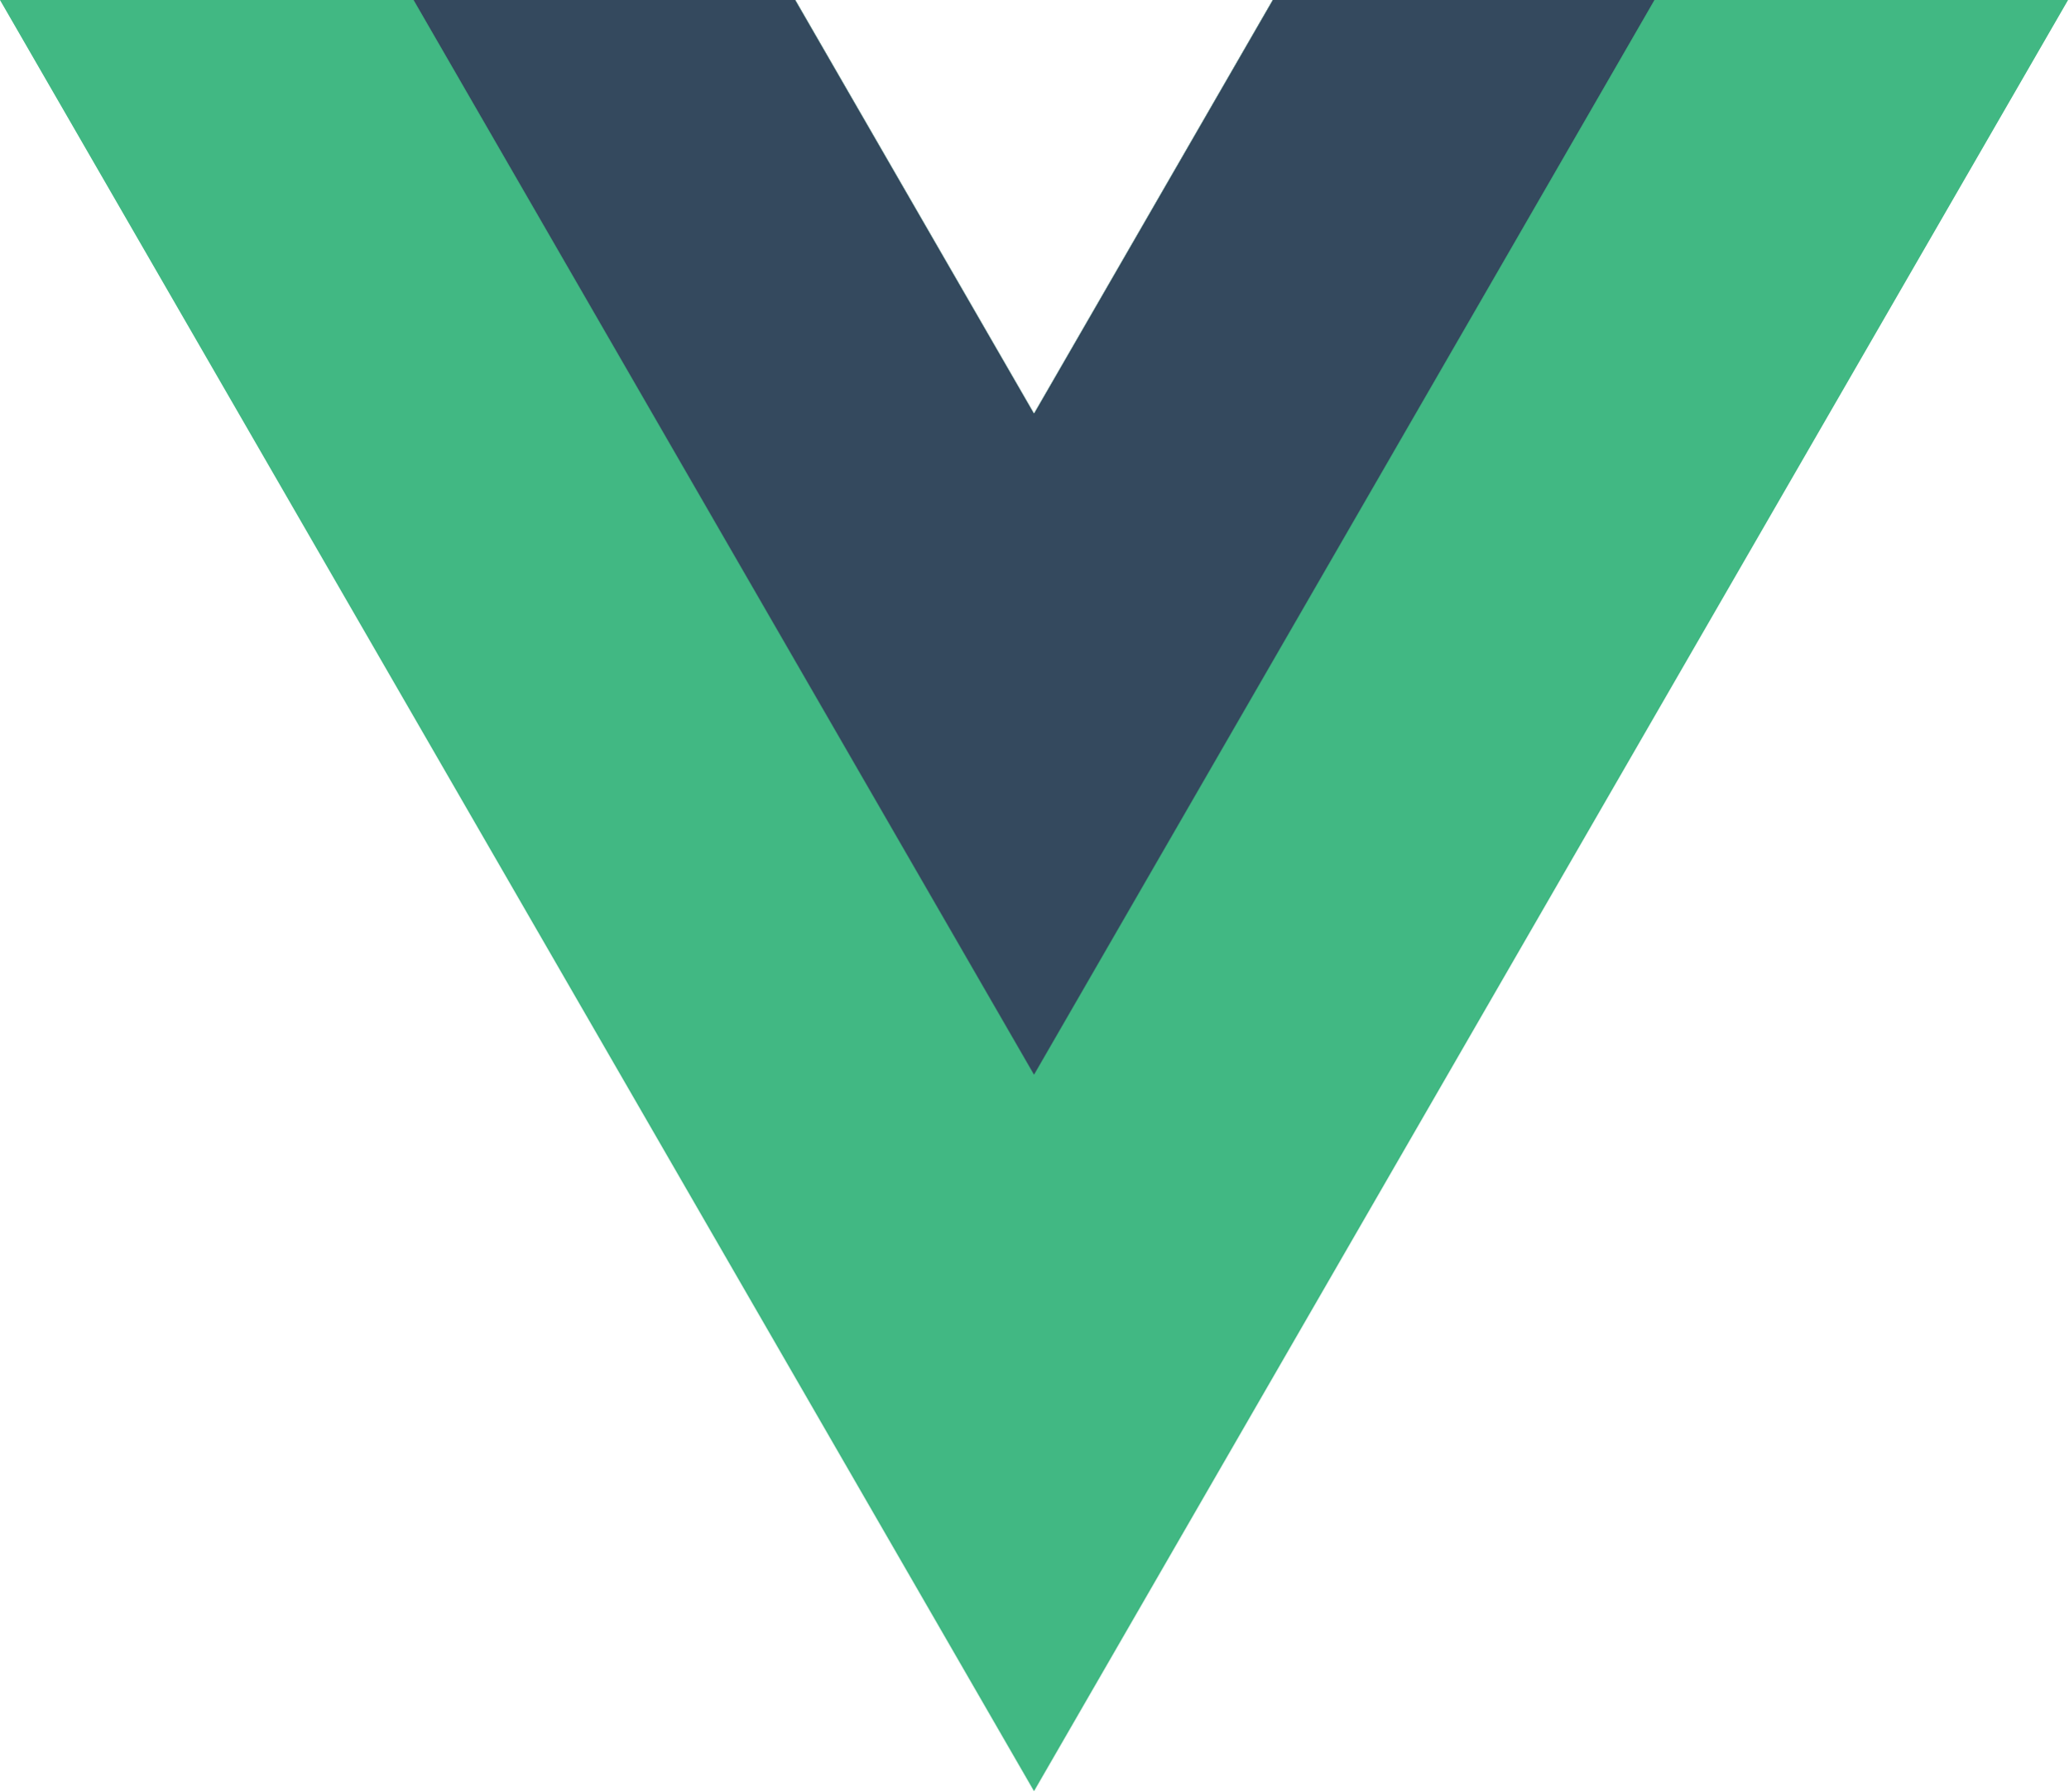
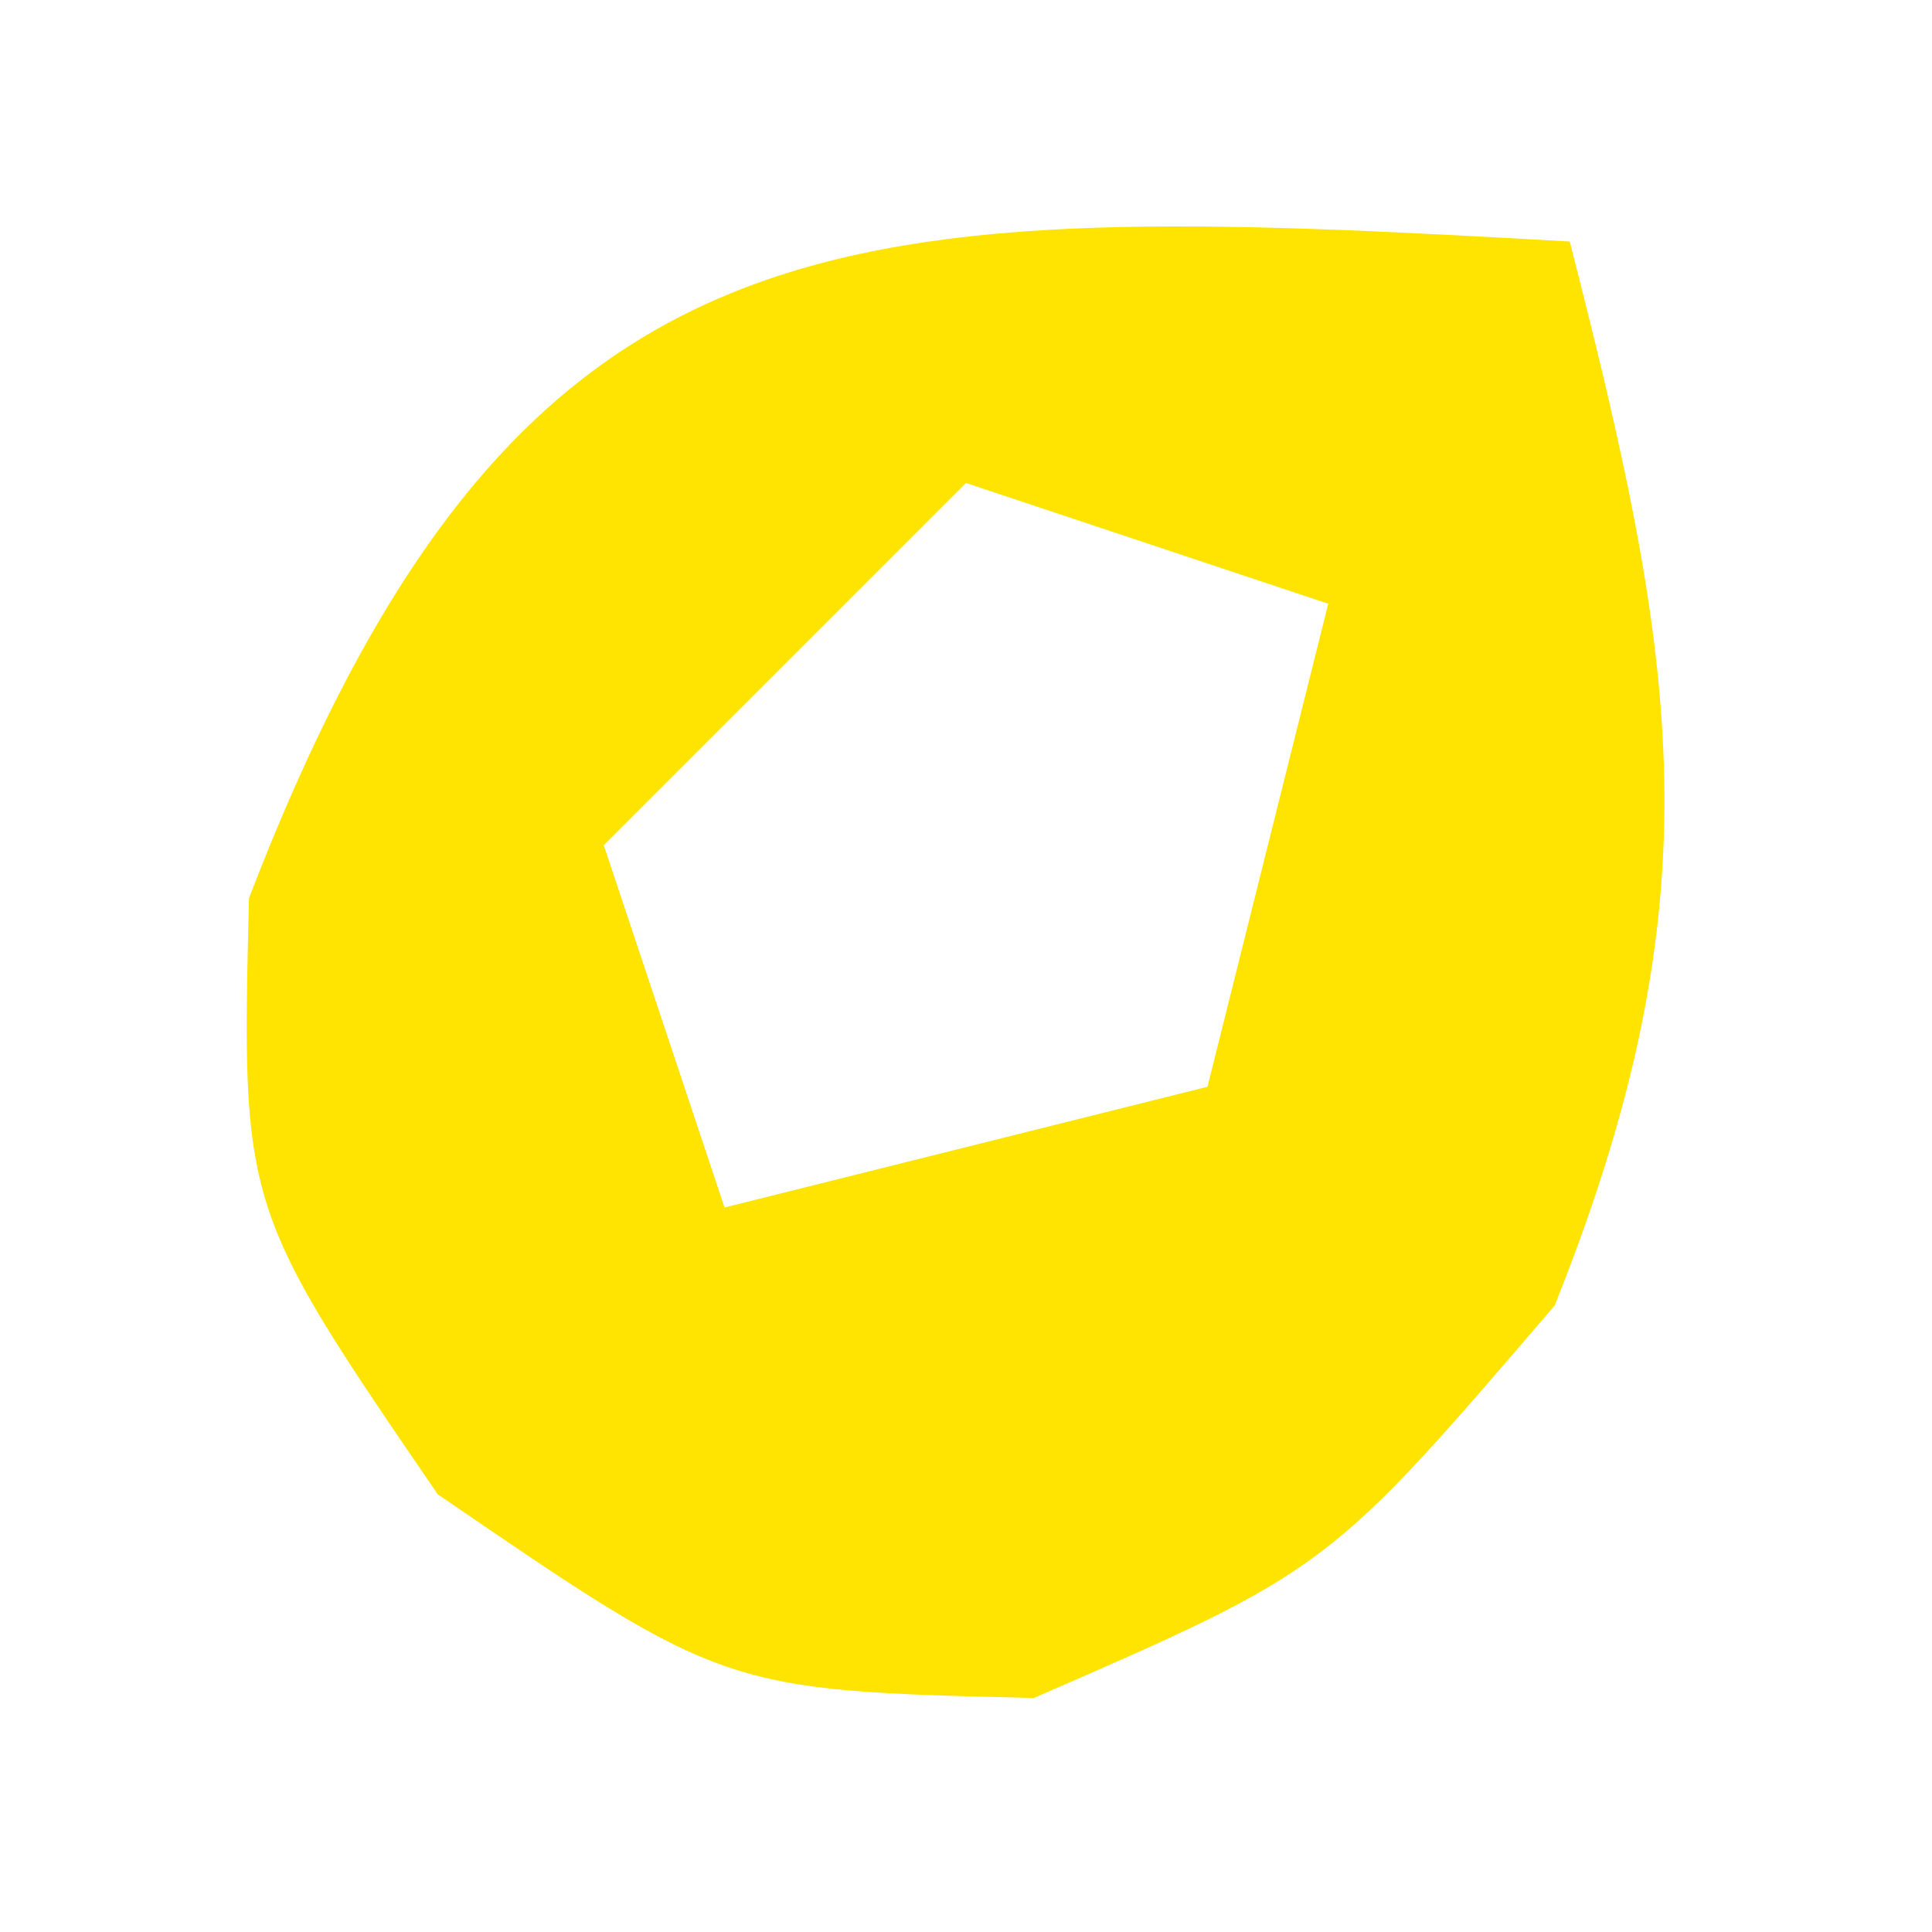
- <svg xmlns="http://www.w3.org/2000/svg" viewBox="0 0 261.76 226.69">
-   <path d="M161.096.001l-30.225 52.351L100.647.001H-.005l130.877 226.688L261.749.001z" fill="#41b883" />
-   <path d="M161.096.001l-30.225 52.351L100.647.001H52.346l78.526 136.01L209.398.001z" fill="#34495e" />
+ <svg xmlns="http://www.w3.org/2000/svg" version="1.1" width="16" height="16">
+   <path d="M0 0 C0.894 3.494 1.233 5.419 -0.125 8.812 C-2 11 -2 11 -4.438 12.062 C-7 12 -7 12 -9.375 10.375 C-11 8 -11 8 -10.938 5.438 C-8.696 -0.39 -6.033 -0.341 0 0 Z M-5 2 C-5.99 2.99 -6.98 3.98 -8 5 C-7.67 5.99 -7.34 6.98 -7 8 C-5.68 7.67 -4.36 7.34 -3 7 C-2.67 5.68 -2.34 4.36 -2 3 C-2.99 2.67 -3.98 2.34 -5 2 Z " fill="#FEE400" transform="translate(13,2)" />
</svg>
